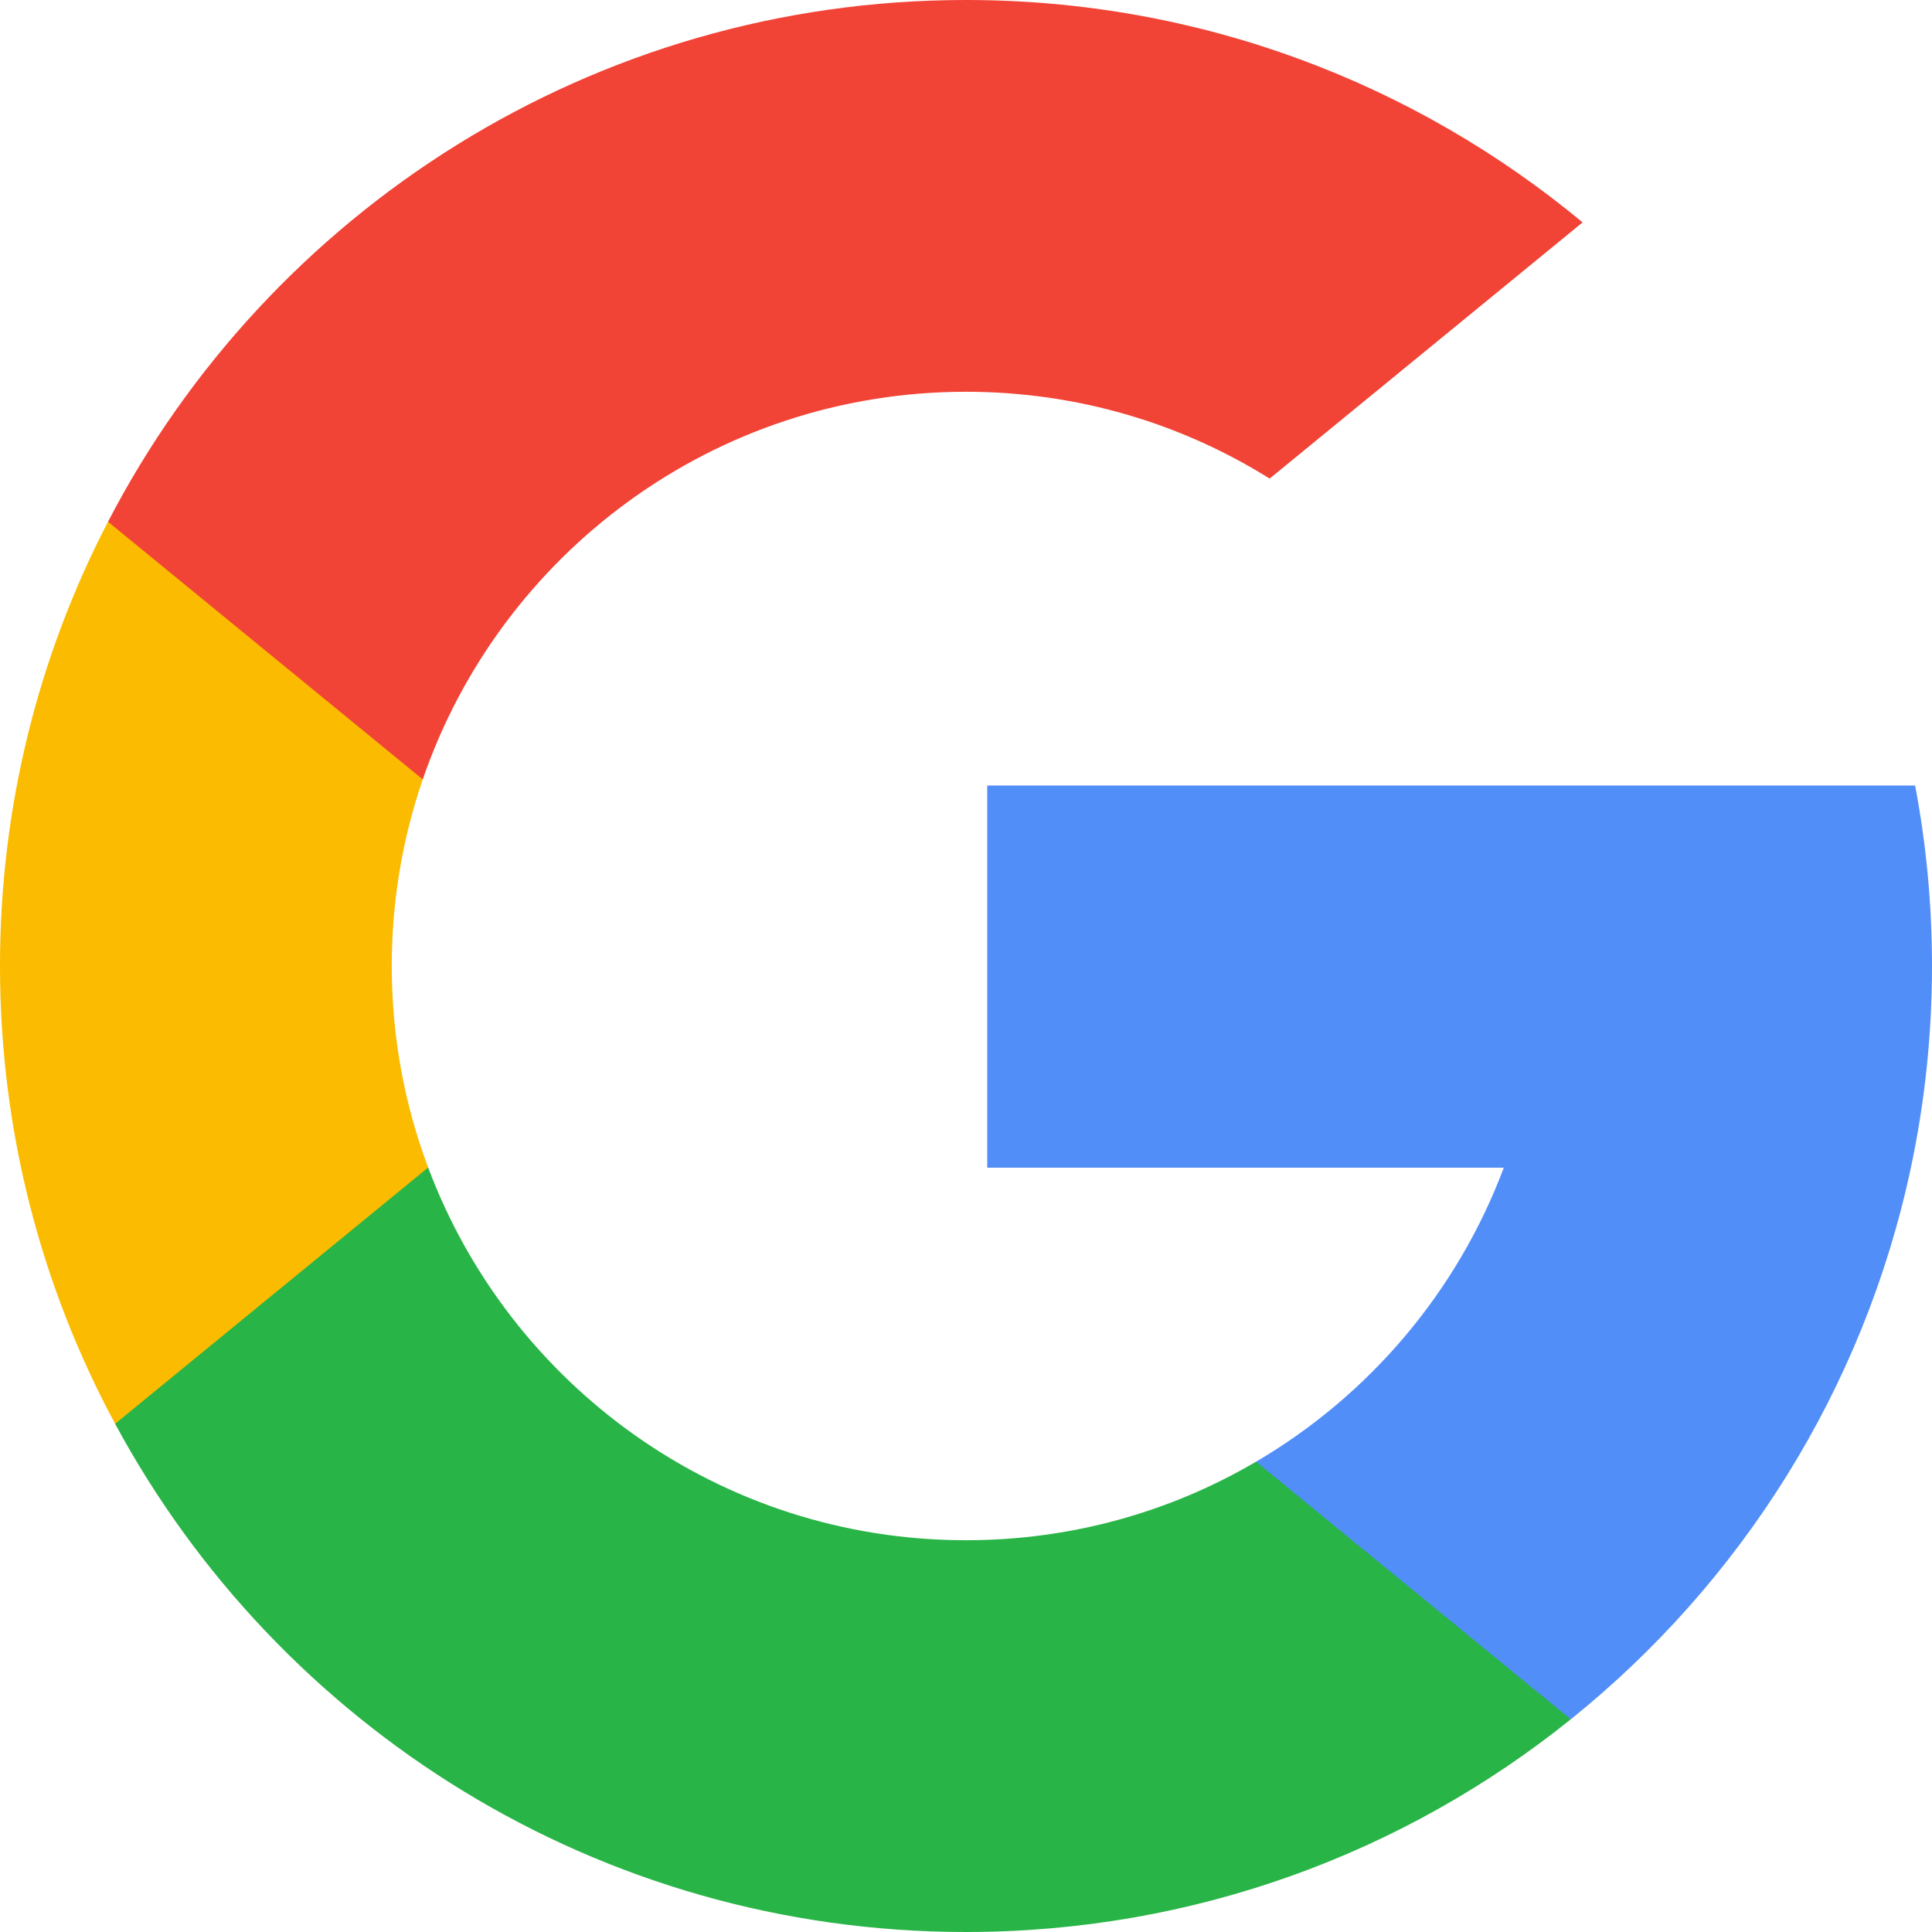
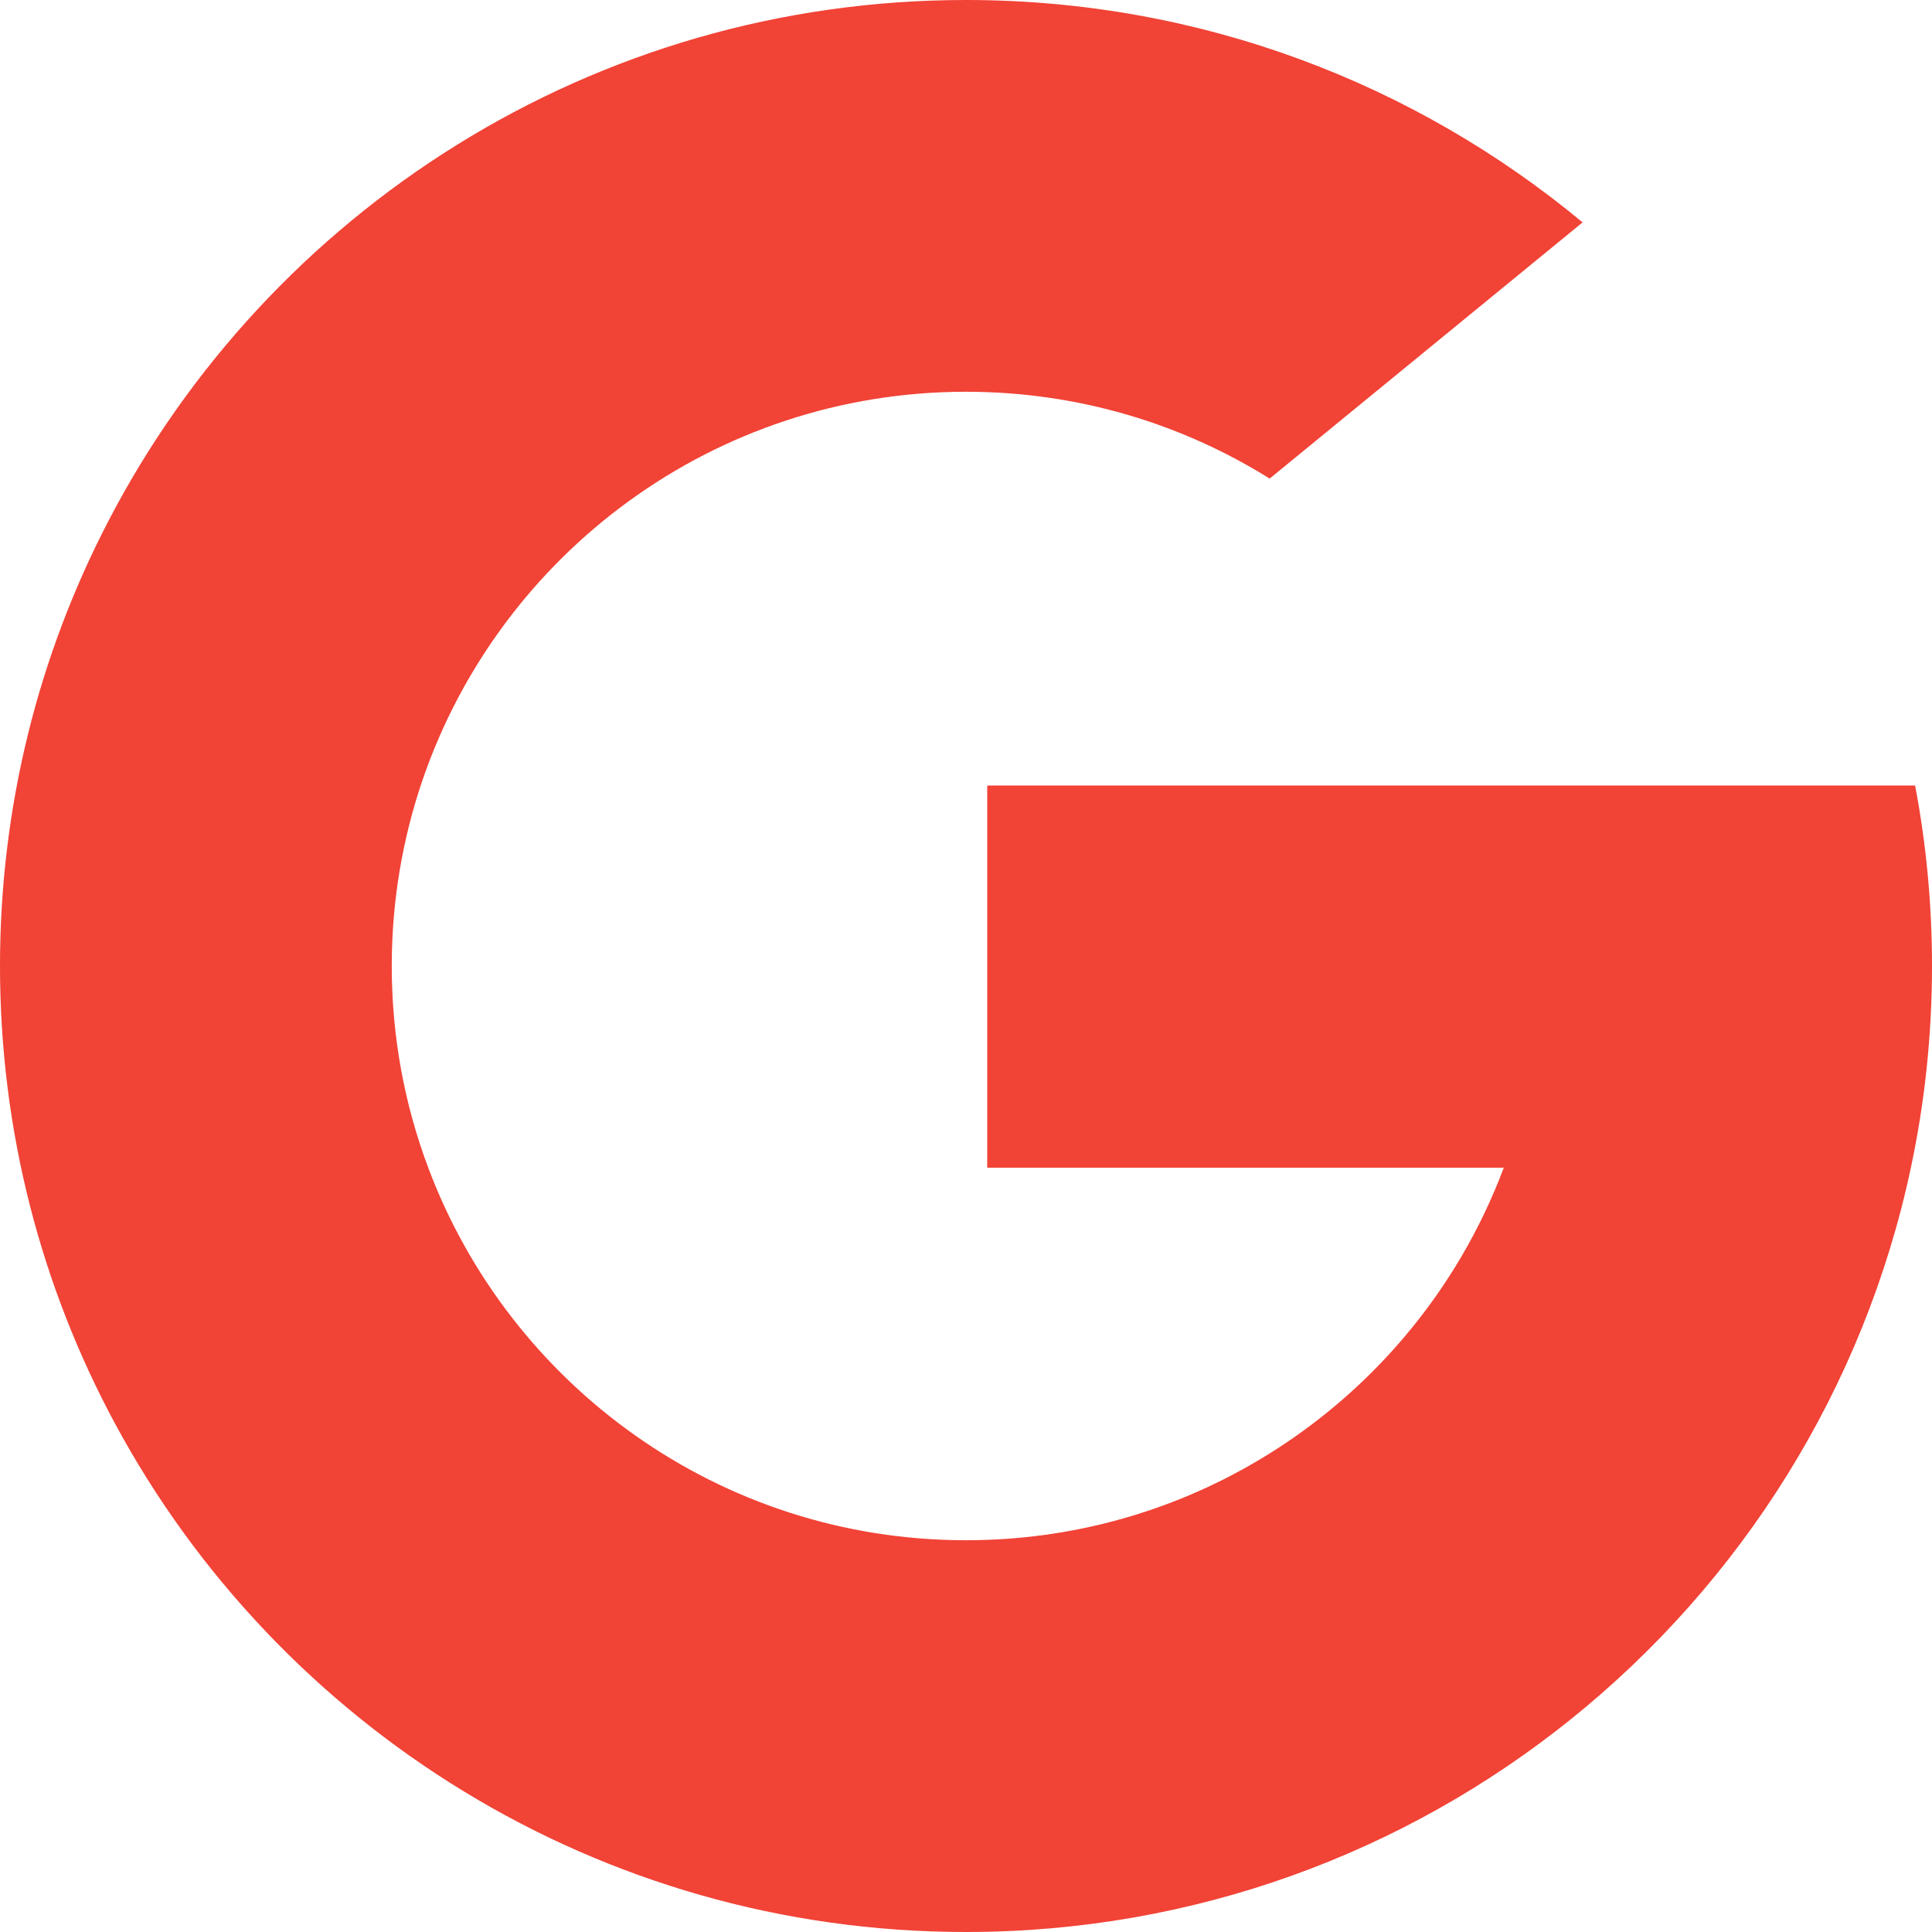
- <svg xmlns="http://www.w3.org/2000/svg" version="1.1" id="Layer_1" x="0px" y="0px" viewBox="0 0 512 512" style="enable-background:new 0 0 512 512;" xml:space="preserve">
-   <path style="fill:#FBBB00;" d="M113.47,309.408L95.648,375.94l-65.139,1.378C11.042,341.211,0,299.9,0,256  c0-42.451,10.324-82.483,28.624-117.732h0.014l57.992,10.632l25.404,57.644c-5.317,15.501-8.215,32.141-8.215,49.456  C103.821,274.792,107.225,292.797,113.47,309.408z" />
-   <path style="fill:#518EF8;" d="M507.527,208.176C510.467,223.662,512,239.655,512,256c0,18.328-1.927,36.206-5.598,53.451  c-12.462,58.683-45.025,109.925-90.134,146.187l-0.014-0.014l-73.044-3.727l-10.338-64.535  c29.932-17.554,53.324-45.025,65.646-77.911h-136.89V208.176h138.887L507.527,208.176L507.527,208.176z" />
-   <path style="fill:#28B446;" d="M416.253,455.624l0.014,0.014C372.396,490.901,316.666,512,256,512  c-97.491,0-182.252-54.491-225.491-134.681l82.961-67.91c21.619,57.698,77.278,98.771,142.53,98.771  c28.047,0,54.323-7.582,76.87-20.818L416.253,455.624z" />
-   <path style="fill:#F14336;" d="M419.404,58.936l-82.933,67.896c-23.335-14.586-50.919-23.012-80.471-23.012  c-66.729,0-123.429,42.957-143.965,102.724l-83.397-68.276h-0.014C71.23,56.123,157.06,0,256,0  C318.115,0,375.068,22.126,419.404,58.936z" />
+ <svg xmlns="http://www.w3.org/2000/svg" version="1.1" id="Layer_1" x="0px" y="0px" viewBox="0 0 512 512" style="enable-background:new 0 0 512 512;" xml:space="preserve" fill="#F14336">
+   <path class="svg-path" d="M113.47,309.408L95.648,375.94l-65.139,1.378C11.042,341.211,0,299.9,0,256  c0-42.451,10.324-82.483,28.624-117.732h0.014l57.992,10.632l25.404,57.644c-5.317,15.501-8.215,32.141-8.215,49.456  C103.821,274.792,107.225,292.797,113.47,309.408z" />
+   <path class="svg-path" d="M507.527,208.176C510.467,223.662,512,239.655,512,256c0,18.328-1.927,36.206-5.598,53.451  c-12.462,58.683-45.025,109.925-90.134,146.187l-0.014-0.014l-73.044-3.727l-10.338-64.535  c29.932-17.554,53.324-45.025,65.646-77.911h-136.89V208.176h138.887L507.527,208.176L507.527,208.176z" />
+   <path class="svg-path" d="M416.253,455.624l0.014,0.014C372.396,490.901,316.666,512,256,512  c-97.491,0-182.252-54.491-225.491-134.681l82.961-67.91c21.619,57.698,77.278,98.771,142.53,98.771  c28.047,0,54.323-7.582,76.87-20.818L416.253,455.624z" />
+   <path class="svg-path" d="M419.404,58.936l-82.933,67.896c-23.335-14.586-50.919-23.012-80.471-23.012  c-66.729,0-123.429,42.957-143.965,102.724l-83.397-68.276h-0.014C71.23,56.123,157.06,0,256,0  C318.115,0,375.068,22.126,419.404,58.936z" />
  <g>
</g>
  <g>
</g>
  <g>
</g>
  <g>
</g>
  <g>
</g>
  <g>
</g>
  <g>
</g>
  <g>
</g>
  <g>
</g>
  <g>
</g>
  <g>
</g>
  <g>
</g>
  <g>
</g>
  <g>
</g>
  <g>
</g>
</svg>
